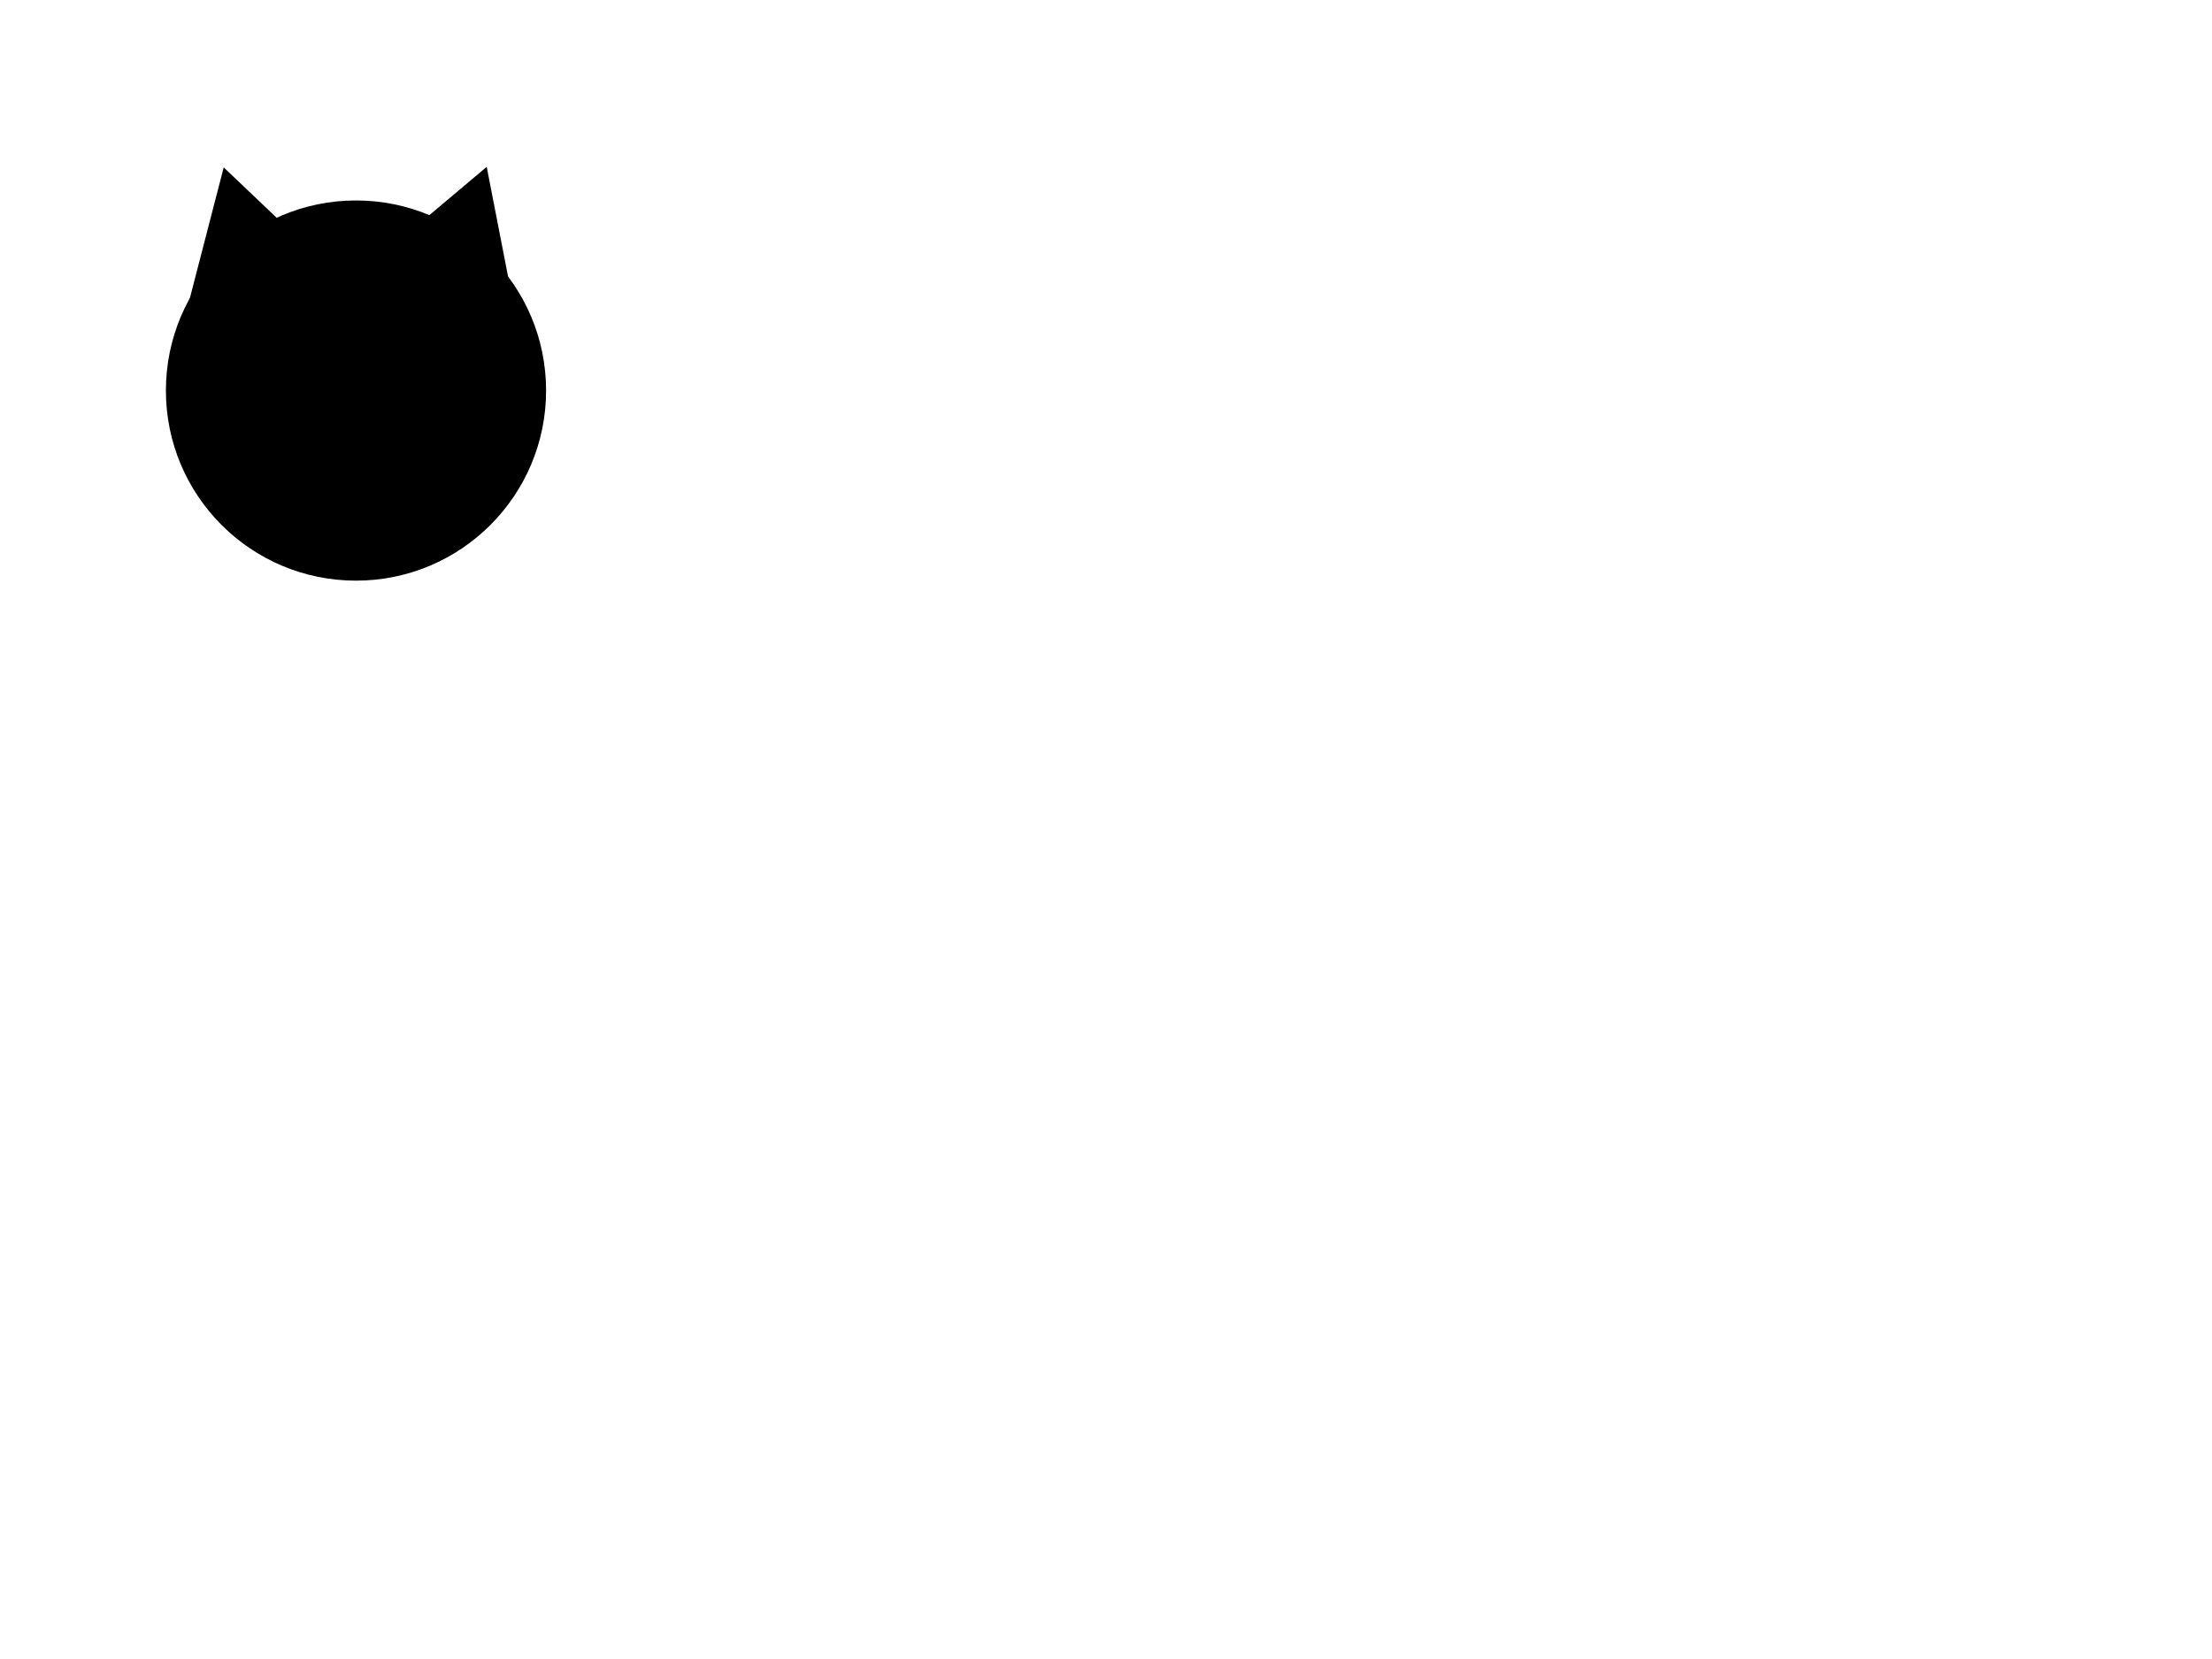
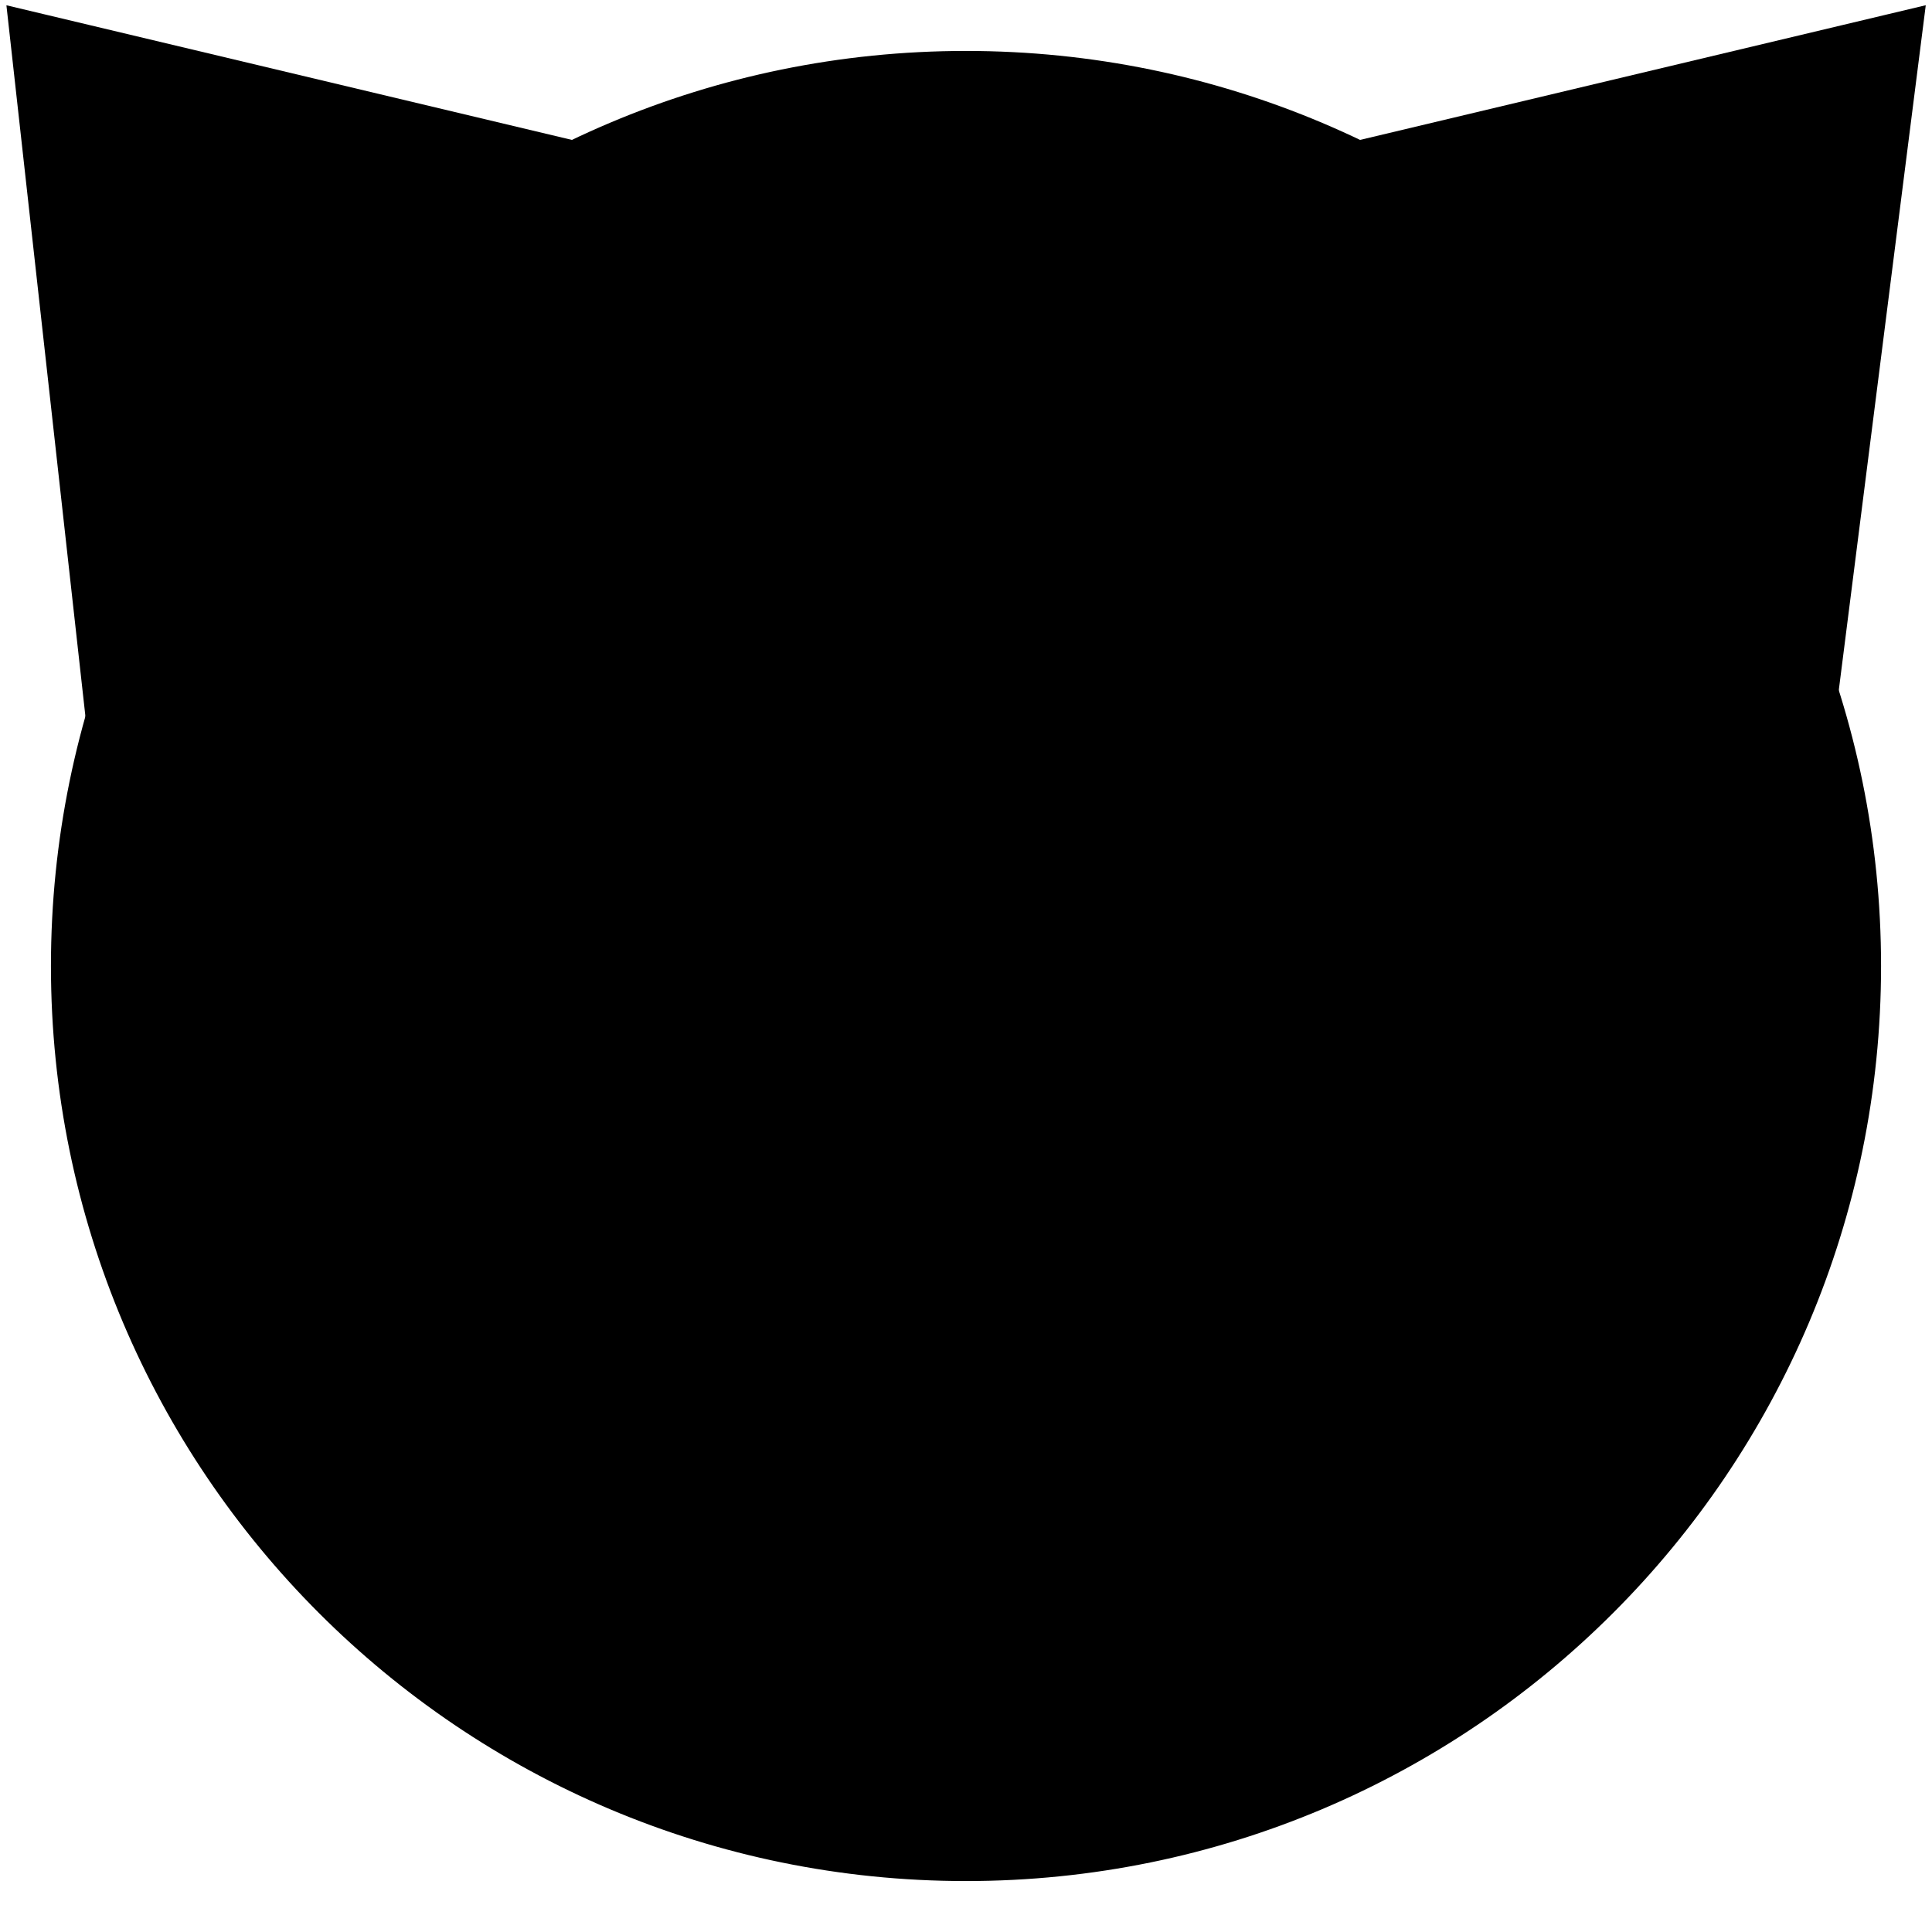
- <svg xmlns="http://www.w3.org/2000/svg" version="1.1" width="960" height="720" viewBox="0 0 640 480" xml:space="preserve">
+ <svg xmlns="http://www.w3.org/2000/svg" version="1.1" width="128" height="128" viewBox="0 0 128 128" xml:space="preserve">
  <defs>
</defs>
-   <g transform="matrix(1.25 0 0 1.25 103 113)">
-     <circle style="stroke: rgb(0,0,0); stroke-width: 8; stroke-dasharray: none; stroke-linecap: butt; stroke-dashoffset: 0; stroke-linejoin: miter; stroke-miterlimit: 4; fill: rgb(0,0,0); fill-rule: nonzero; opacity: 1;" cx="0" cy="0" r="40" />
+   <g transform="matrix(1.25 0 0 1.25 64 64)">
+     <circle style="stroke: rgb(0,0,0); stroke-width: 1; stroke-dasharray: none; stroke-linecap: butt; stroke-dashoffset: 0; stroke-linejoin: miter; stroke-miterlimit: 4; fill: rgb(0,0,0); fill-rule: nonzero; opacity: 1;" cx="0" cy="0" r="48" />
  </g>
-   <g transform="matrix(0.35 -0.1 0.1 0.35 69.77 66.07)">
-     <polygon style="stroke: rgb(0,0,0); stroke-width: 8; stroke-dasharray: none; stroke-linecap: butt; stroke-dashoffset: 0; stroke-linejoin: miter; stroke-miterlimit: 4; fill: rgb(0,0,0); fill-rule: nonzero; opacity: 1;" points="0,-42.5 50,42.5 -50,42.5 " />
+   <g>
+     <polygon style="stroke: rgb(0,0,0); stroke-width: 1; stroke-dasharray: none; stroke-linecap: butt; stroke-dashoffset: 0; stroke-linejoin: miter; stroke-miterlimit: 4; fill: rgb(0,0,0); fill-rule: nonzero; opacity: 1;" points="1,1 8,64 64,16 " />
  </g>
-   <g transform="matrix(0.34 0.12 -0.12 0.34 134.77 65.41)">
-     <polygon style="stroke: rgb(0,0,0); stroke-width: 8; stroke-dasharray: none; stroke-linecap: butt; stroke-dashoffset: 0; stroke-linejoin: miter; stroke-miterlimit: 4; fill: rgb(0,0,0); fill-rule: nonzero; opacity: 1;" points="0,-42.5 50,42.5 -50,42.5 " />
+   <g>
+     <polygon style="stroke: rgb(0,0,0); stroke-width: 1; stroke-dasharray: none; stroke-linecap: butt; stroke-dashoffset: 0; stroke-linejoin: miter; stroke-miterlimit: 4; fill: rgb(0,0,0); fill-rule: nonzero; opacity: 1;" points="127,1 119,64 64,16 " />
  </g>
</svg>
